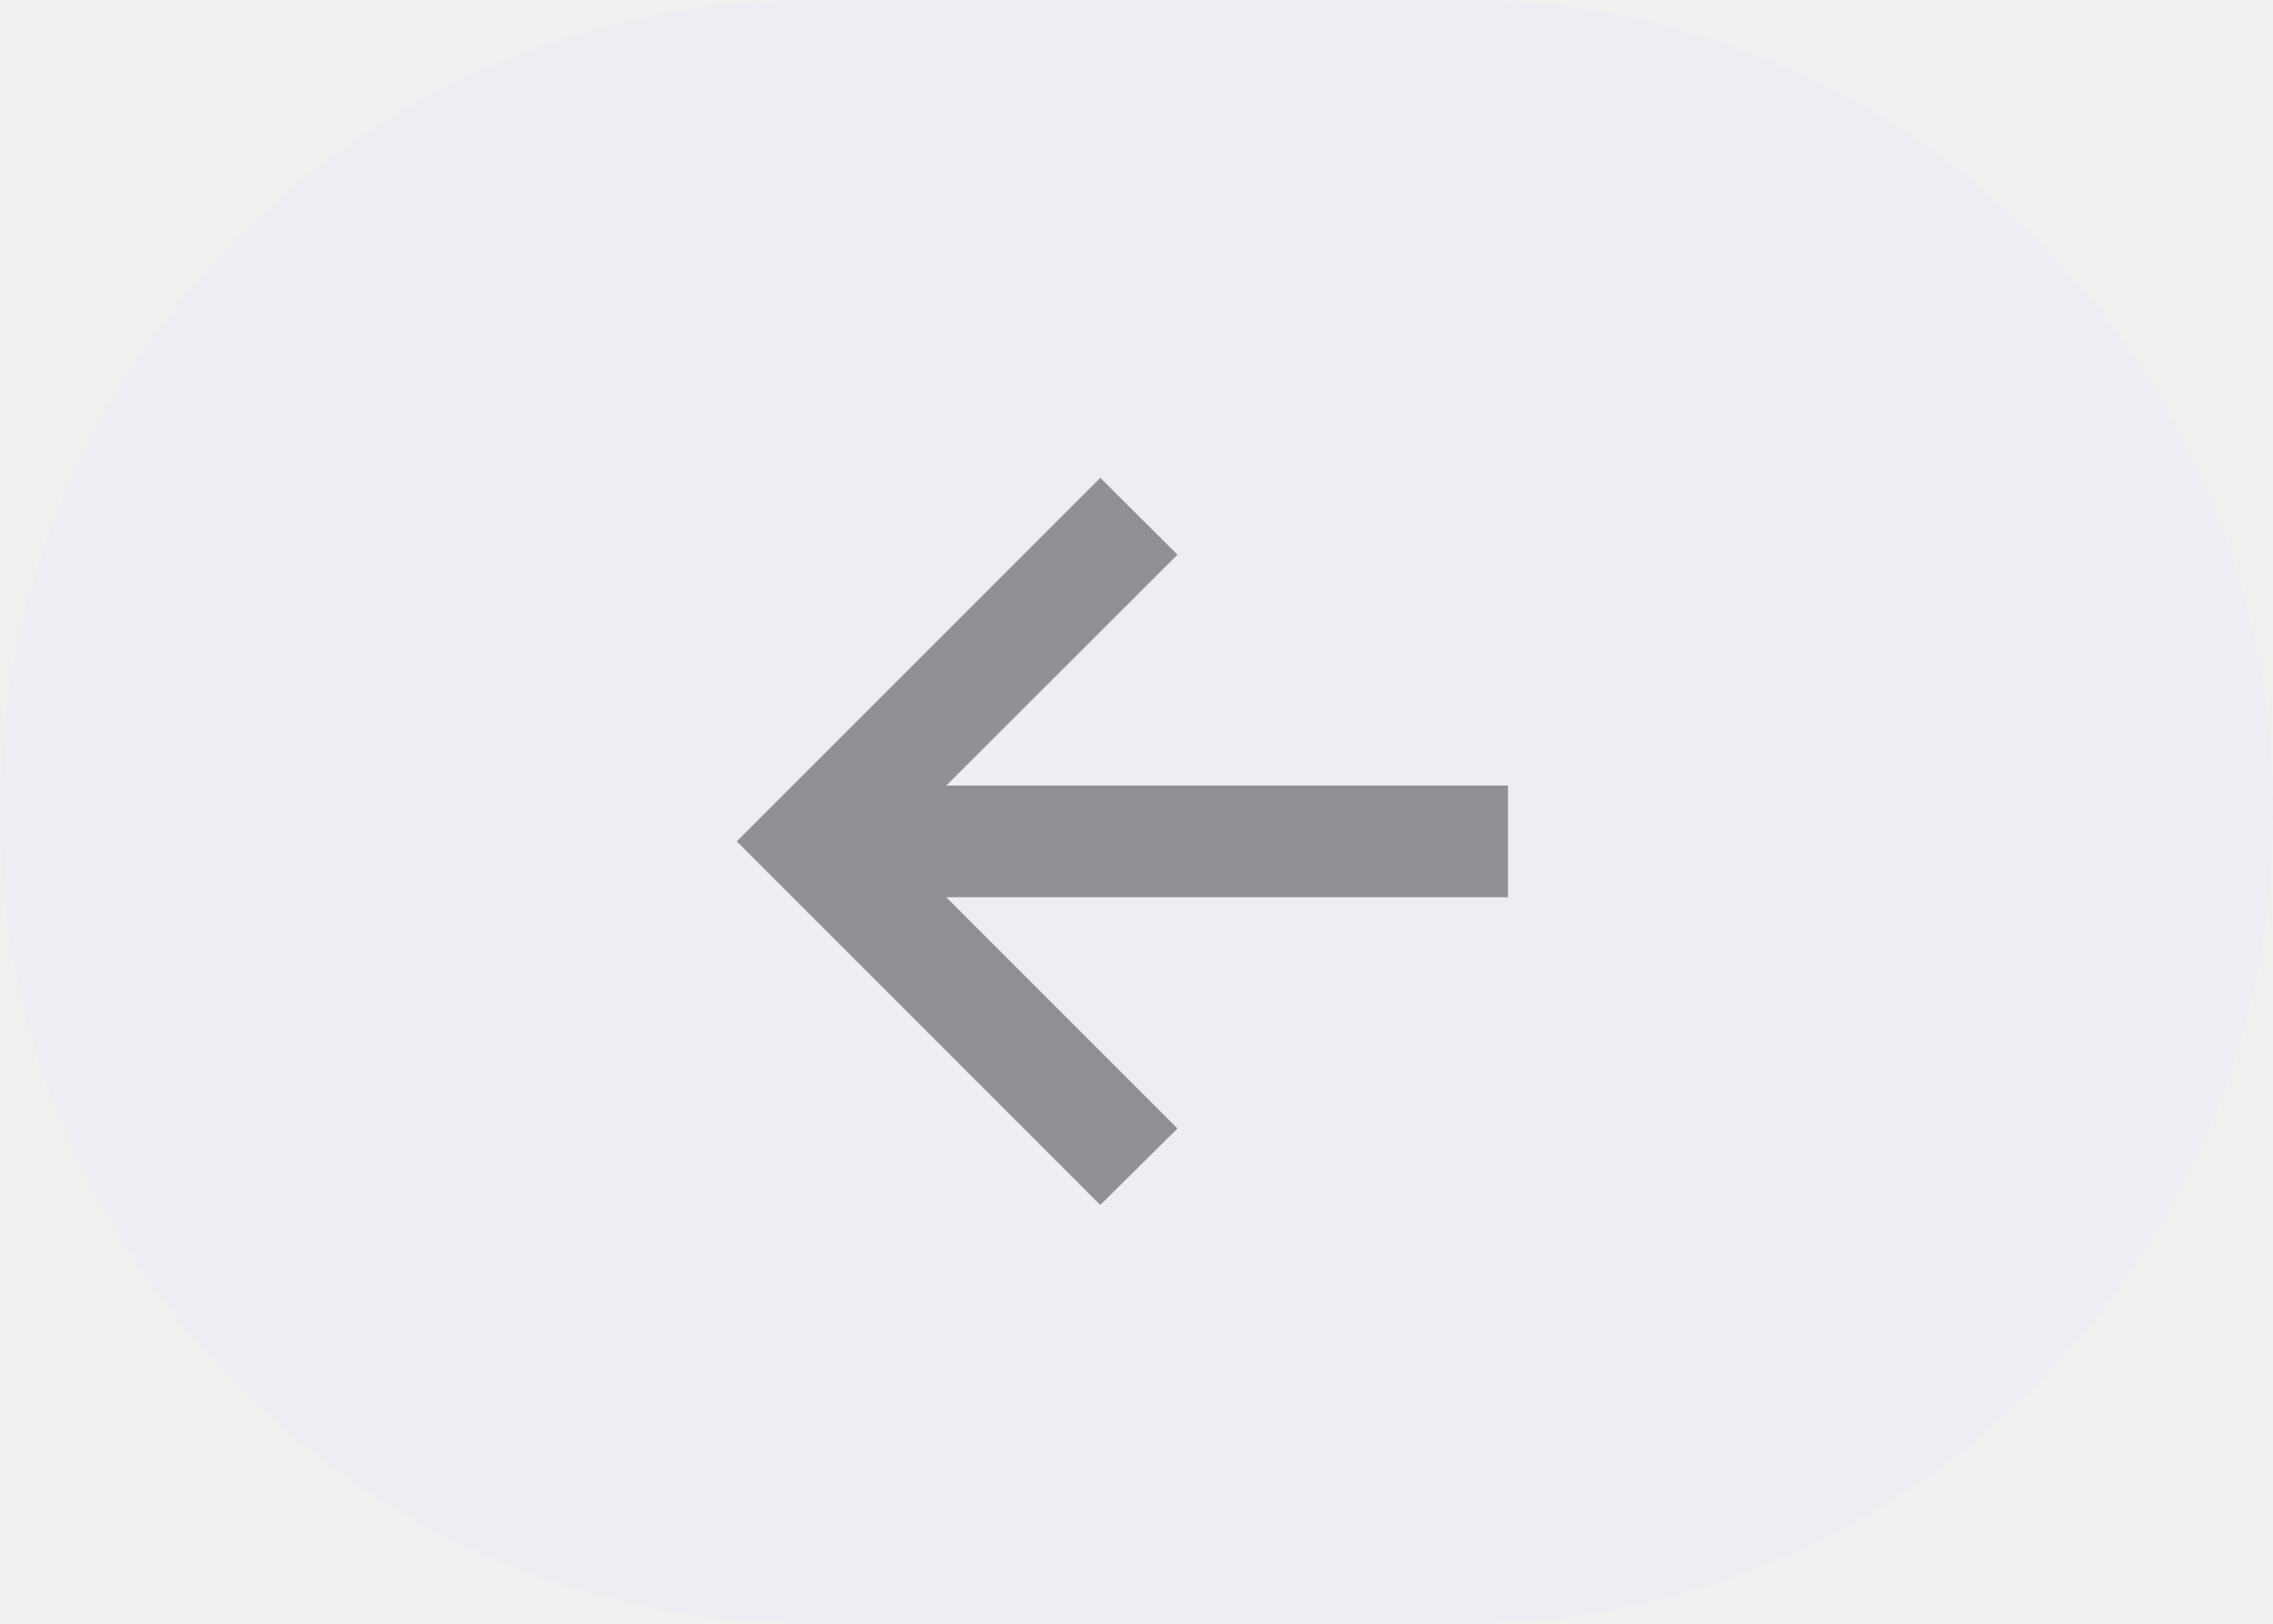
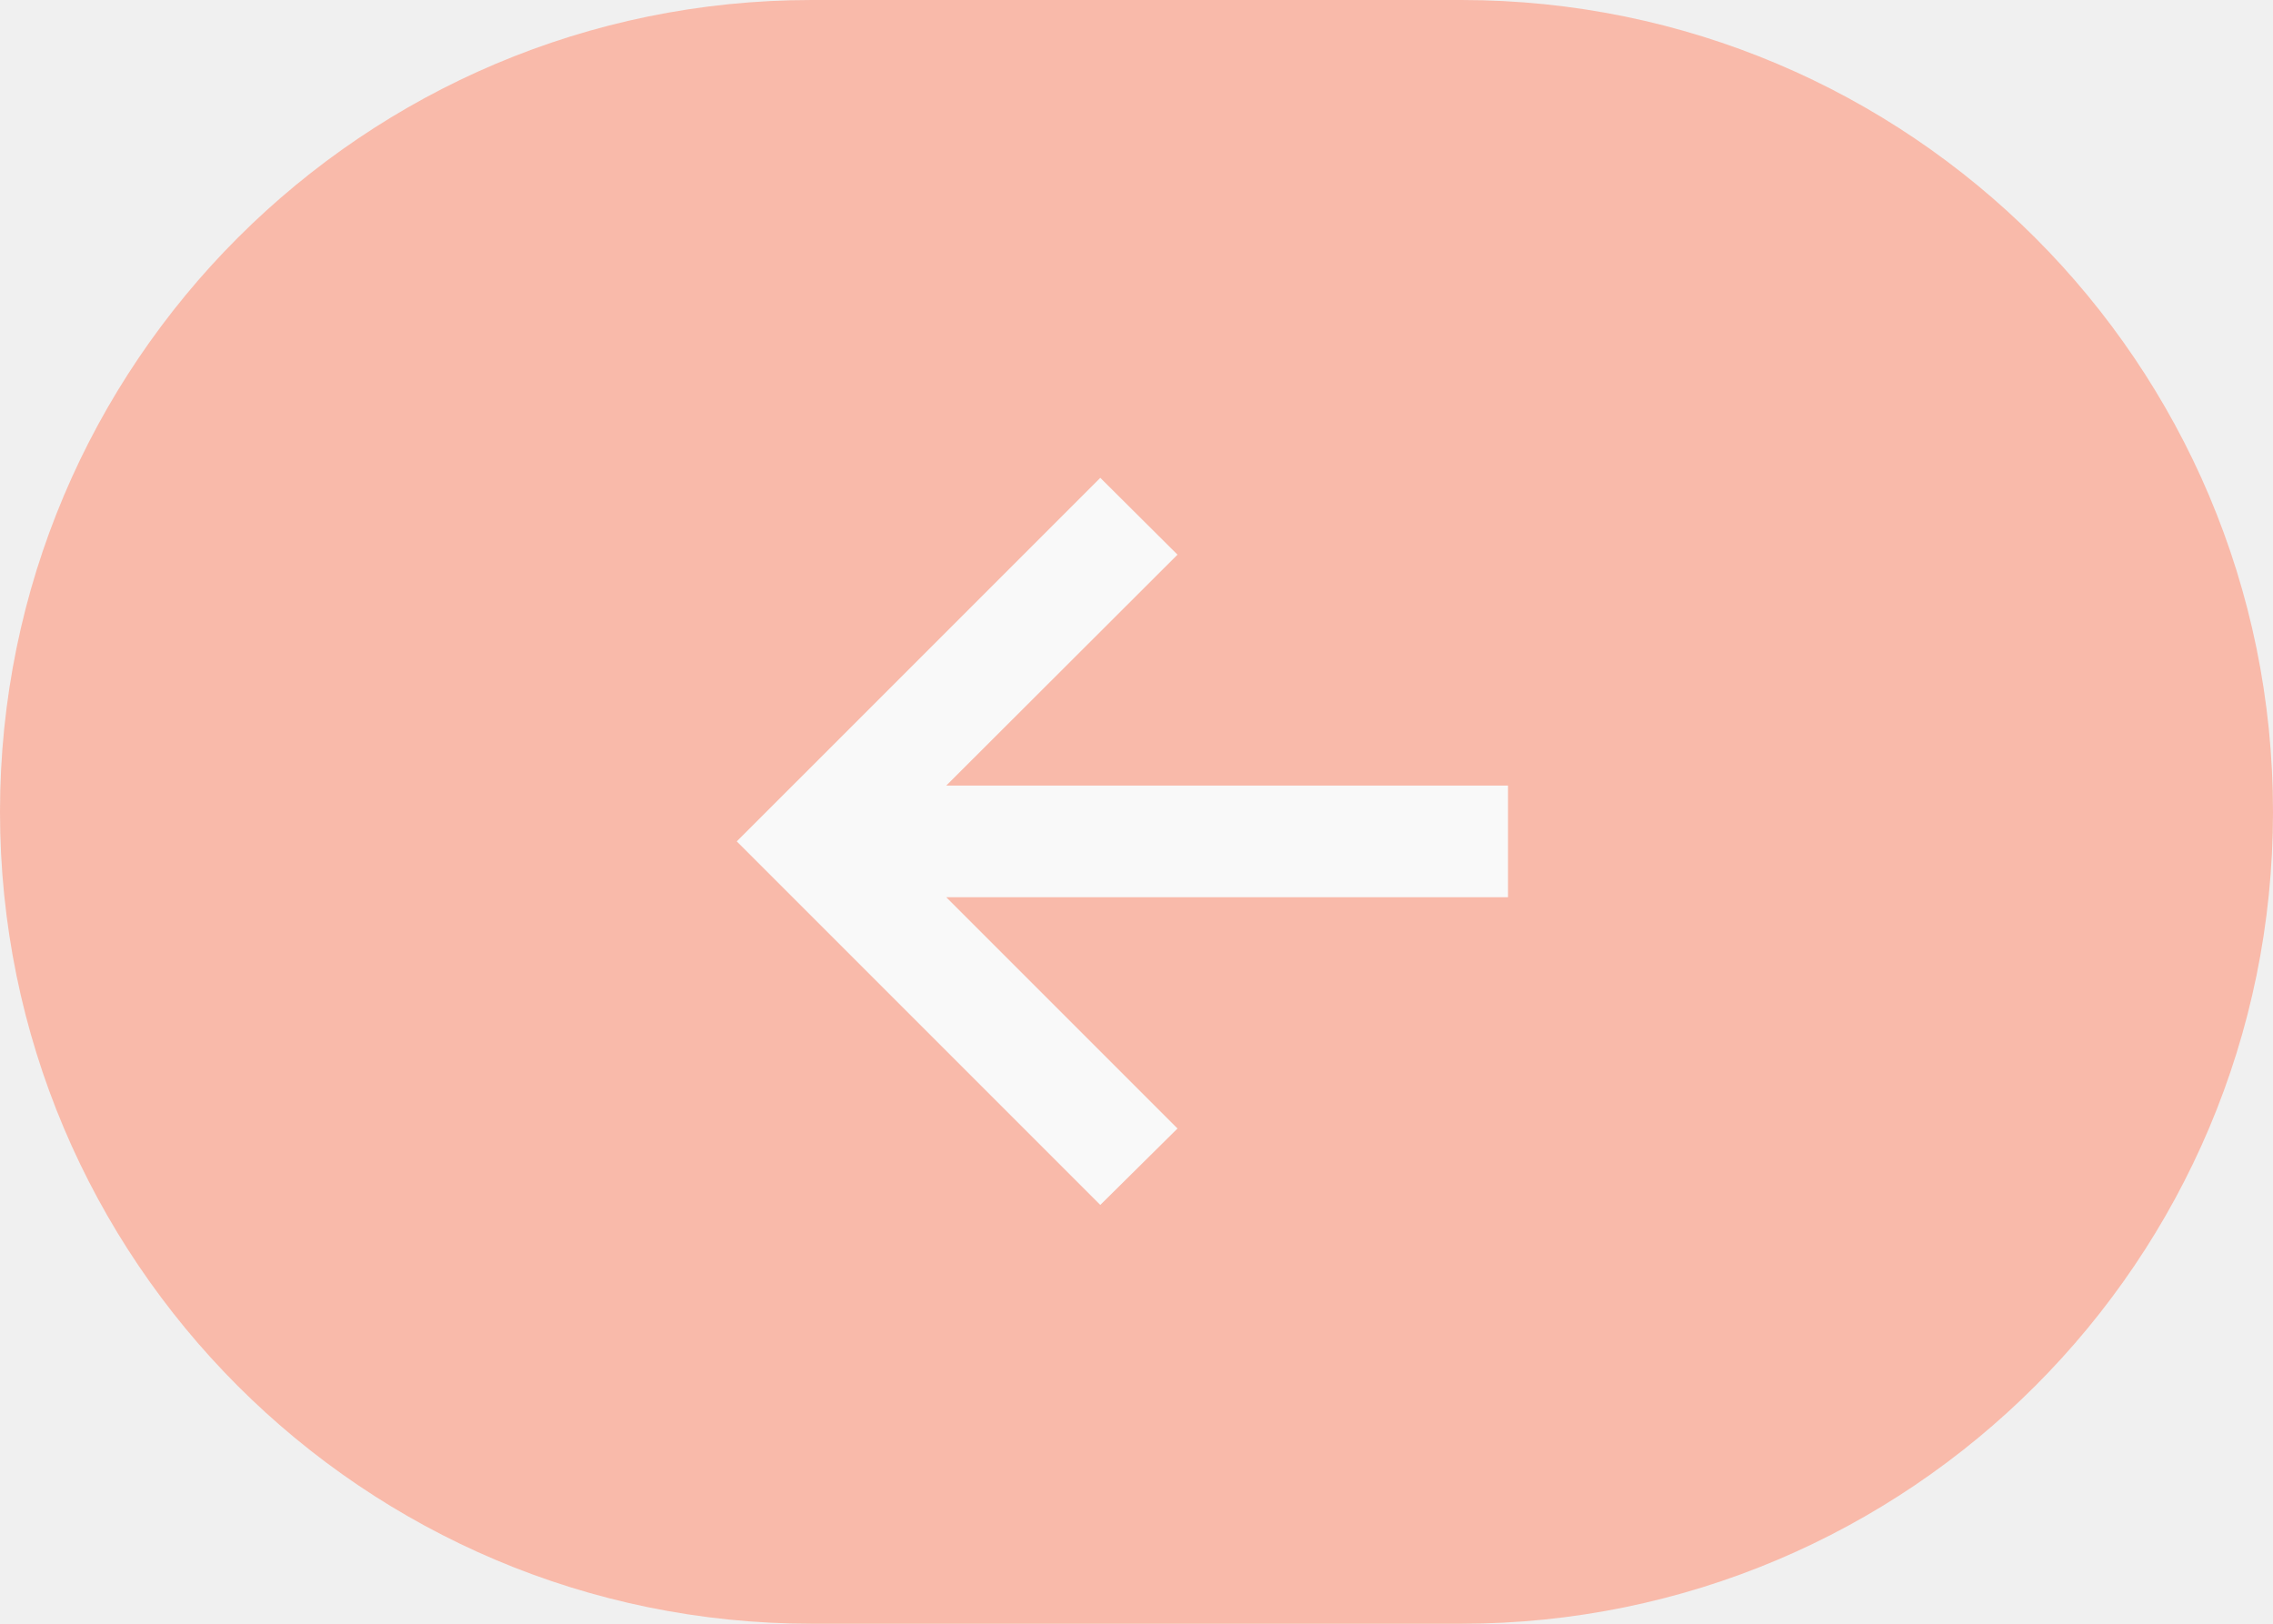
<svg xmlns="http://www.w3.org/2000/svg" width="56" height="40" viewBox="0 0 56 40" fill="none">
  <g opacity="0.6">
-     <rect width="56" height="40" rx="20" transform="matrix(-1 0 0 1 56 0)" fill="#ECEBF6" />
-     <path d="M27.108 29.683L29.01 27.8L23.313 22.103H37.153V19.352H23.313L29.01 13.664L27.108 11.771L18.152 20.727L27.108 29.683Z" fill="#4E515C" />
+     <rect width="56" height="40" rx="20" transform="matrix(-1 0 0 1 56 0)" fill="#FF967B" />
+     <path d="M27.108 29.683L29.01 27.8L23.313 22.103H37.153V19.352H23.313L29.01 13.664L27.108 11.771L18.152 20.727L27.108 29.683Z" fill="white" />
  </g>
</svg>
